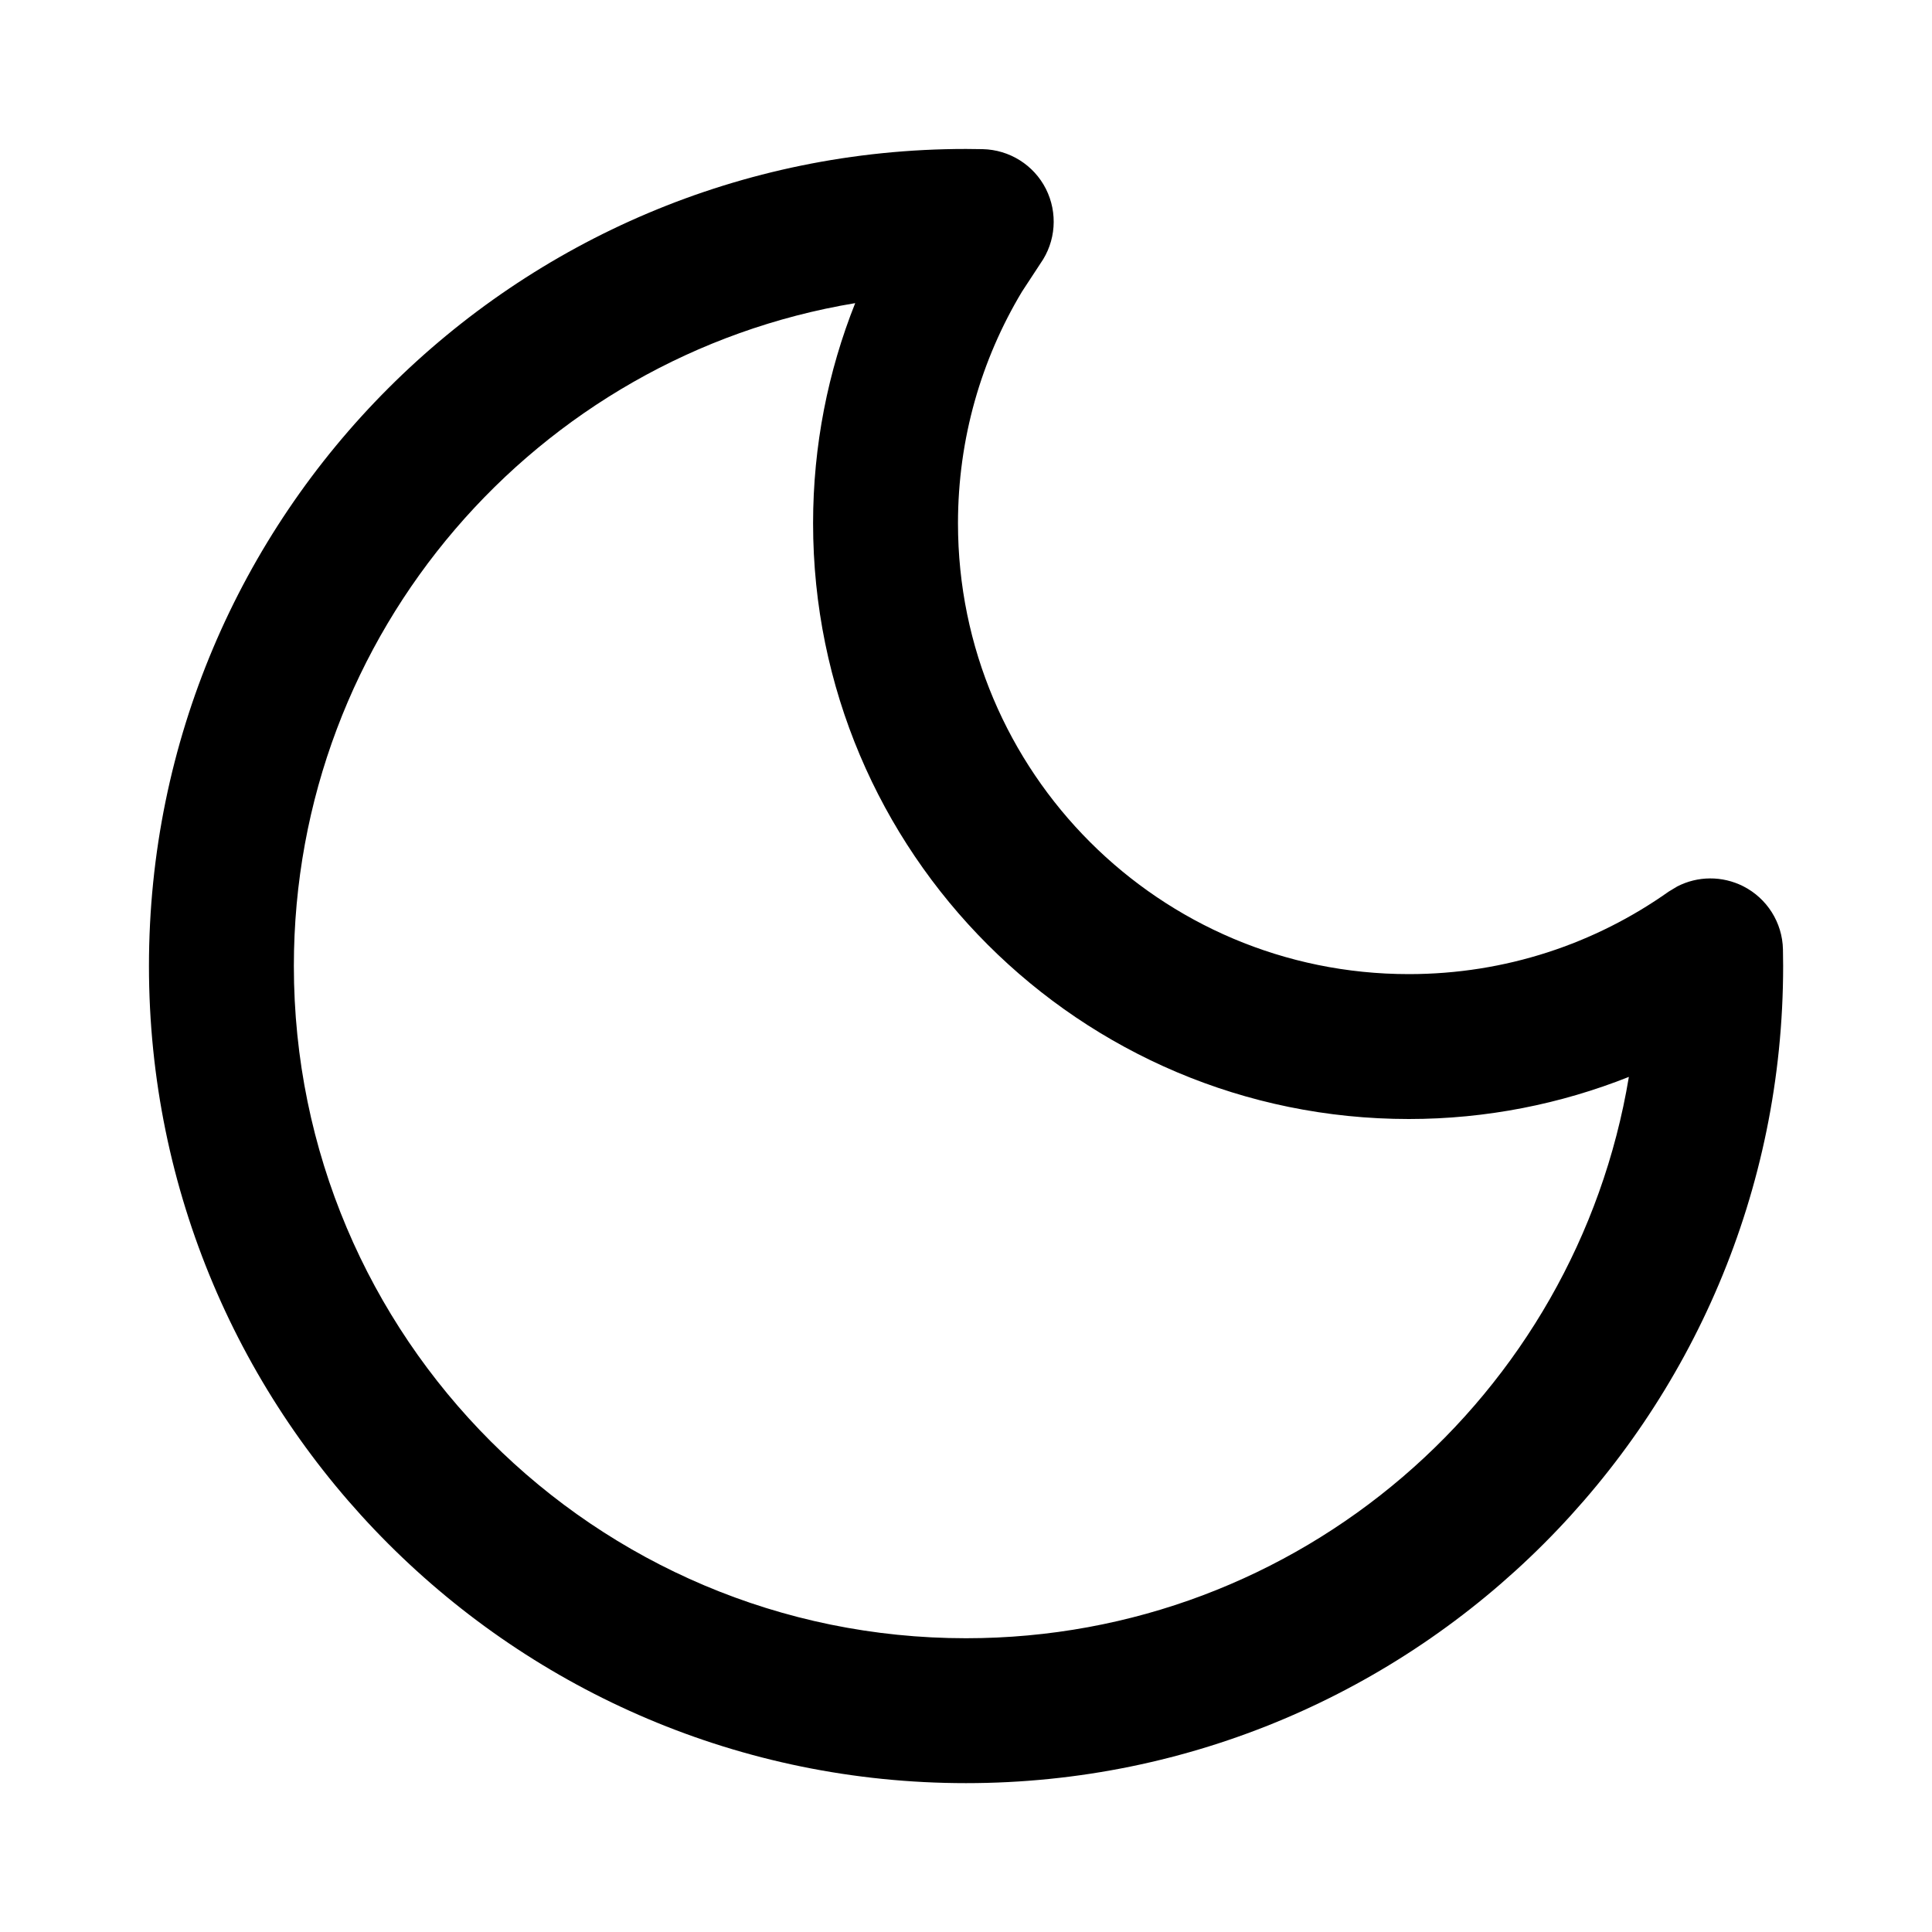
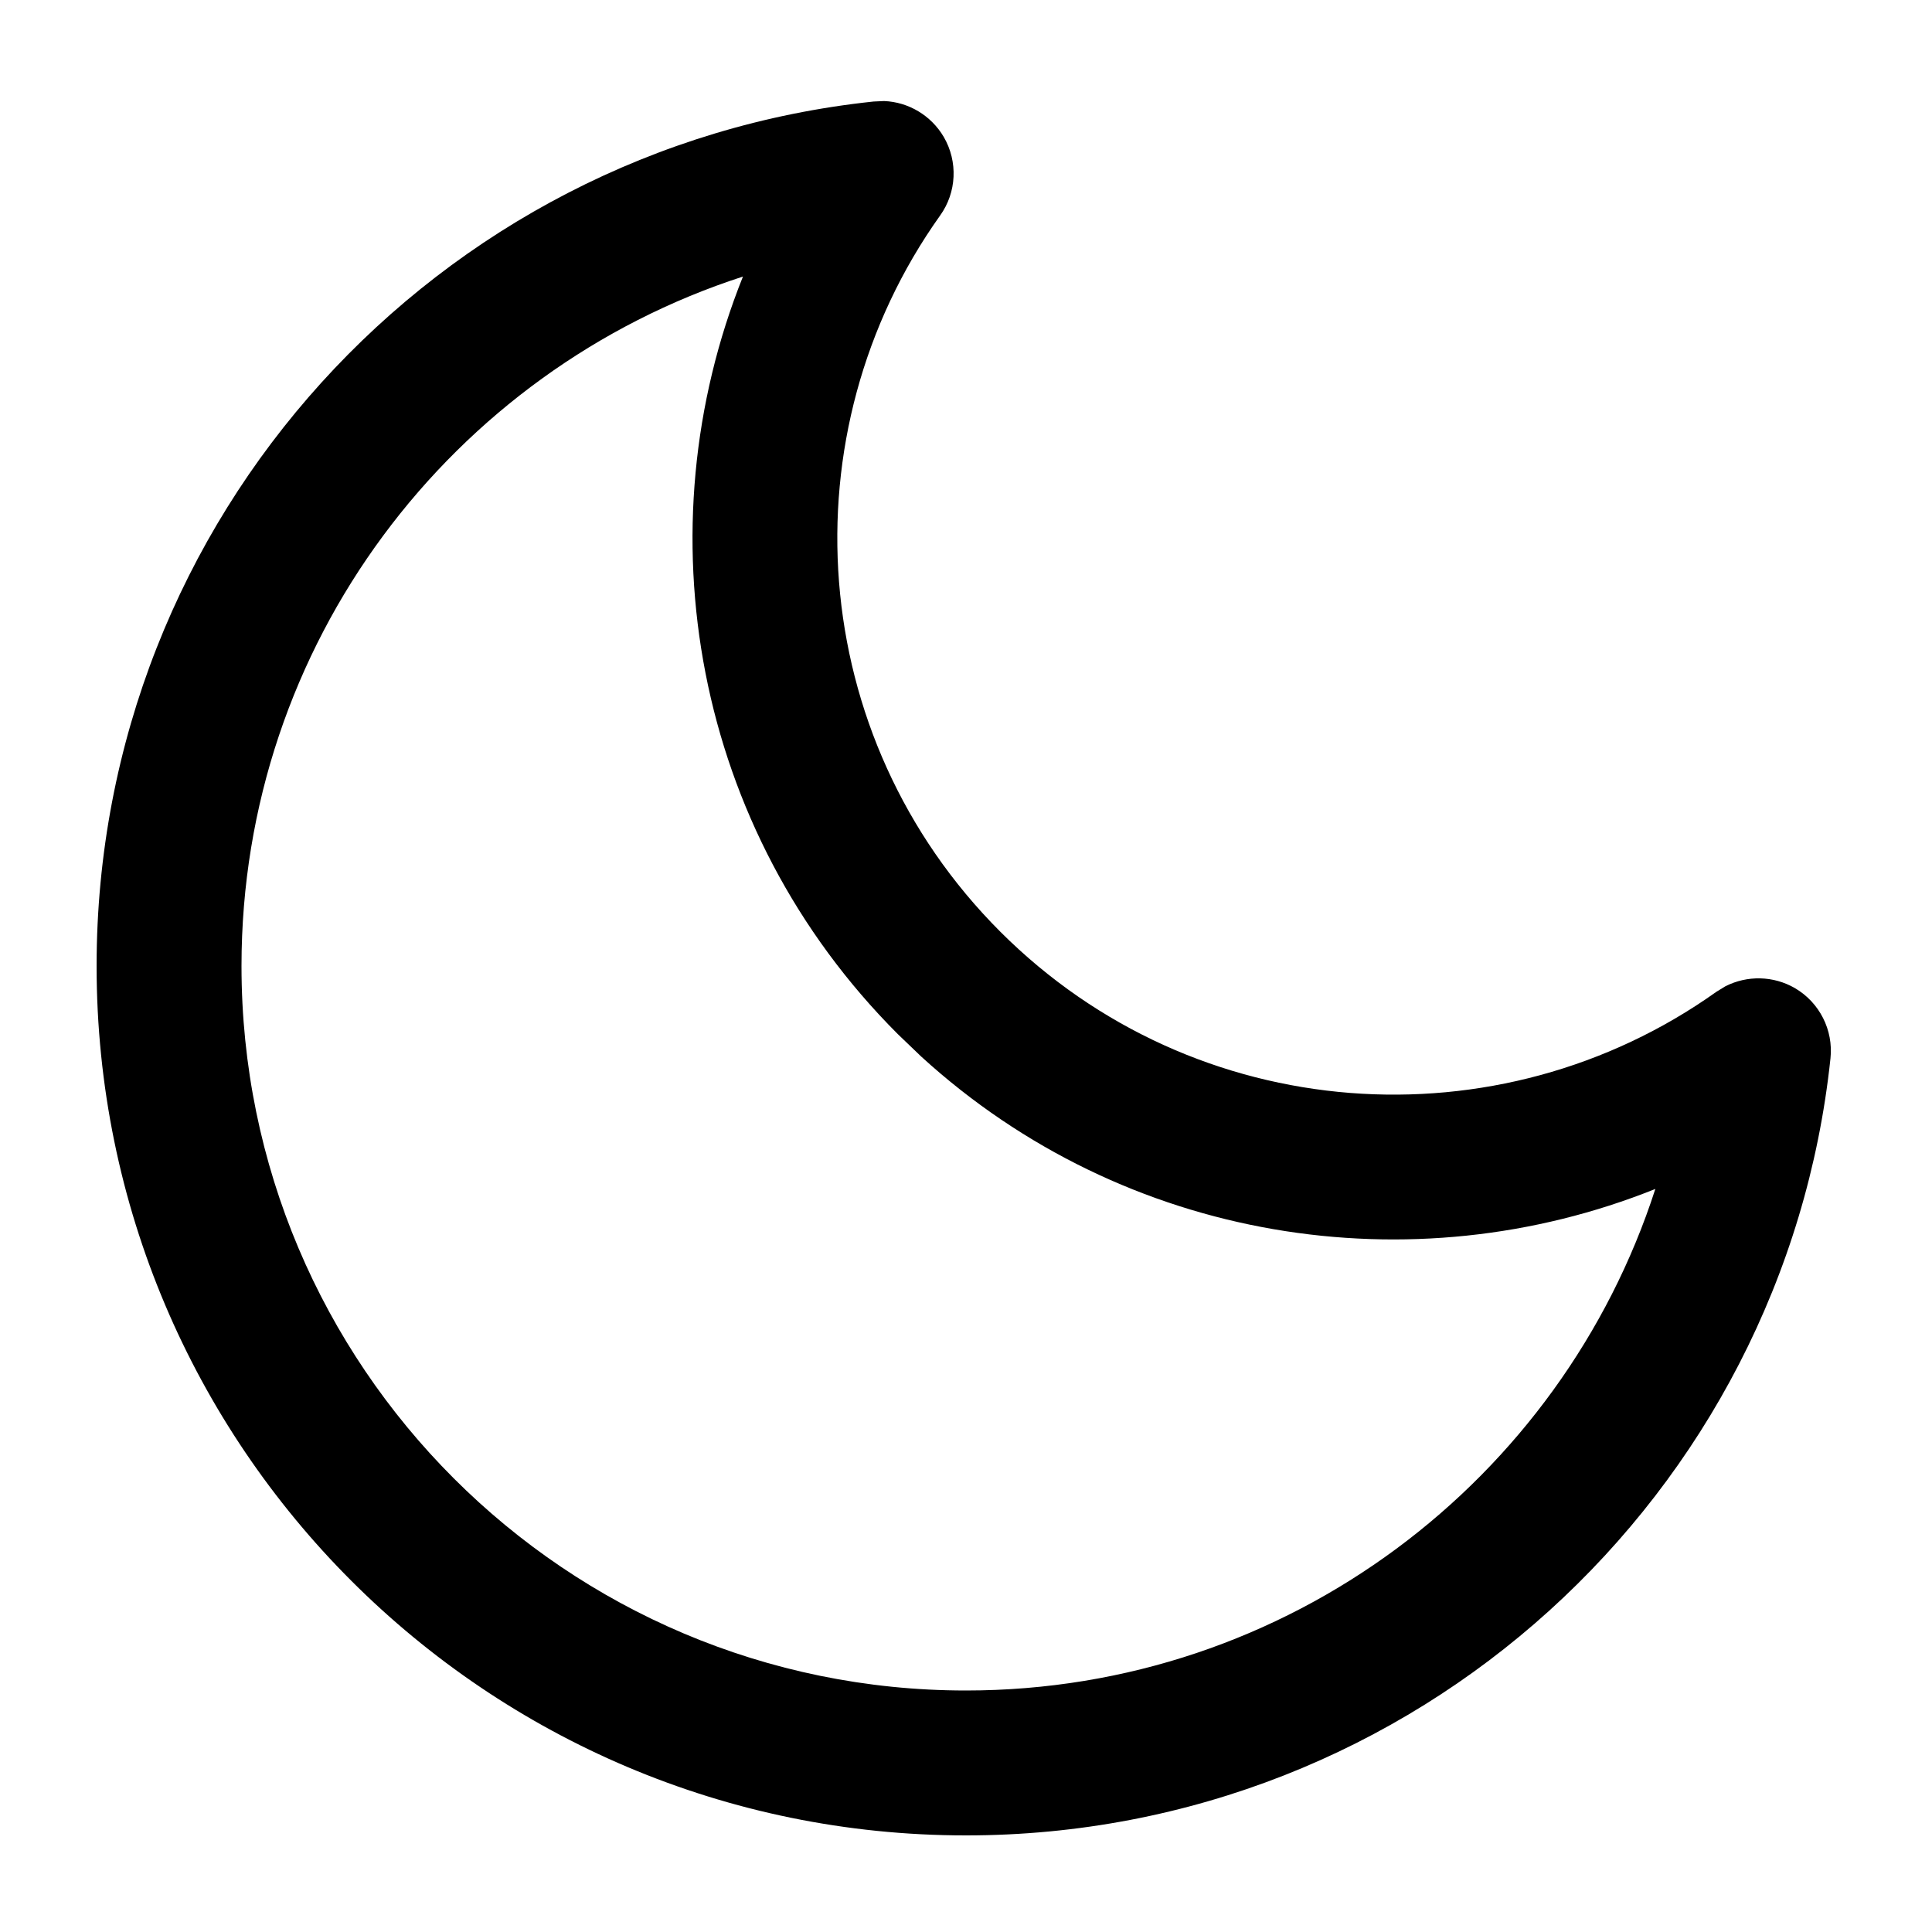
<svg xmlns="http://www.w3.org/2000/svg" width="20" height="20" viewBox="0 0 20 20" fill="none" data-fui-icon="true">
-   <path d="M10.173 1.544C10.45 1.55 10.702 1.708 10.827 1.955C10.952 2.203 10.931 2.5 10.771 2.727L10.579 3.02C10.159 3.72 9.917 4.539 9.917 5.417C9.917 7.994 12.007 10.084 14.584 10.084C15.587 10.084 16.514 9.768 17.274 9.23L17.362 9.177C17.574 9.067 17.828 9.065 18.045 9.174C18.292 9.299 18.451 9.55 18.457 9.827C18.458 9.885 18.459 9.943 18.459 10C18.459 14.671 14.671 18.459 10 18.459C5.329 18.459 1.542 14.671 1.542 10C1.542 5.329 5.329 1.542 10 1.542C10.057 1.542 10.116 1.543 10.173 1.544ZM8.853 3.138C5.556 3.685 3.042 6.548 3.042 10C3.042 13.843 6.157 16.959 10 16.959C13.452 16.959 16.315 14.444 16.862 11.148C16.157 11.428 15.388 11.584 14.584 11.584C11.178 11.584 8.417 8.823 8.417 5.417C8.417 4.612 8.572 3.843 8.853 3.138Z" fill="currentColor" />
+   <path d="M9.152 1.046C9.405 1.056 9.639 1.195 9.77 1.418C9.918 1.673 9.904 1.991 9.732 2.231C8.129 4.482 8.337 7.626 10.355 9.645C12.374 11.663 15.517 11.87 17.768 10.267L17.861 10.21C18.087 10.095 18.358 10.1 18.581 10.229C18.836 10.378 18.98 10.663 18.949 10.956C18.471 15.477 14.648 19 10 19C5.03 19 1 14.97 1 10C1 5.353 4.522 1.529 9.043 1.051L9.152 1.046ZM7.691 2.863C4.68 3.837 2.5 6.664 2.5 10C2.5 14.142 5.858 17.5 10 17.5C13.336 17.5 16.163 15.32 17.136 12.308C14.617 13.319 11.647 12.864 9.537 10.938L9.294 10.705C7.174 8.584 6.641 5.481 7.691 2.863Z" fill="currentColor" />
</svg>
